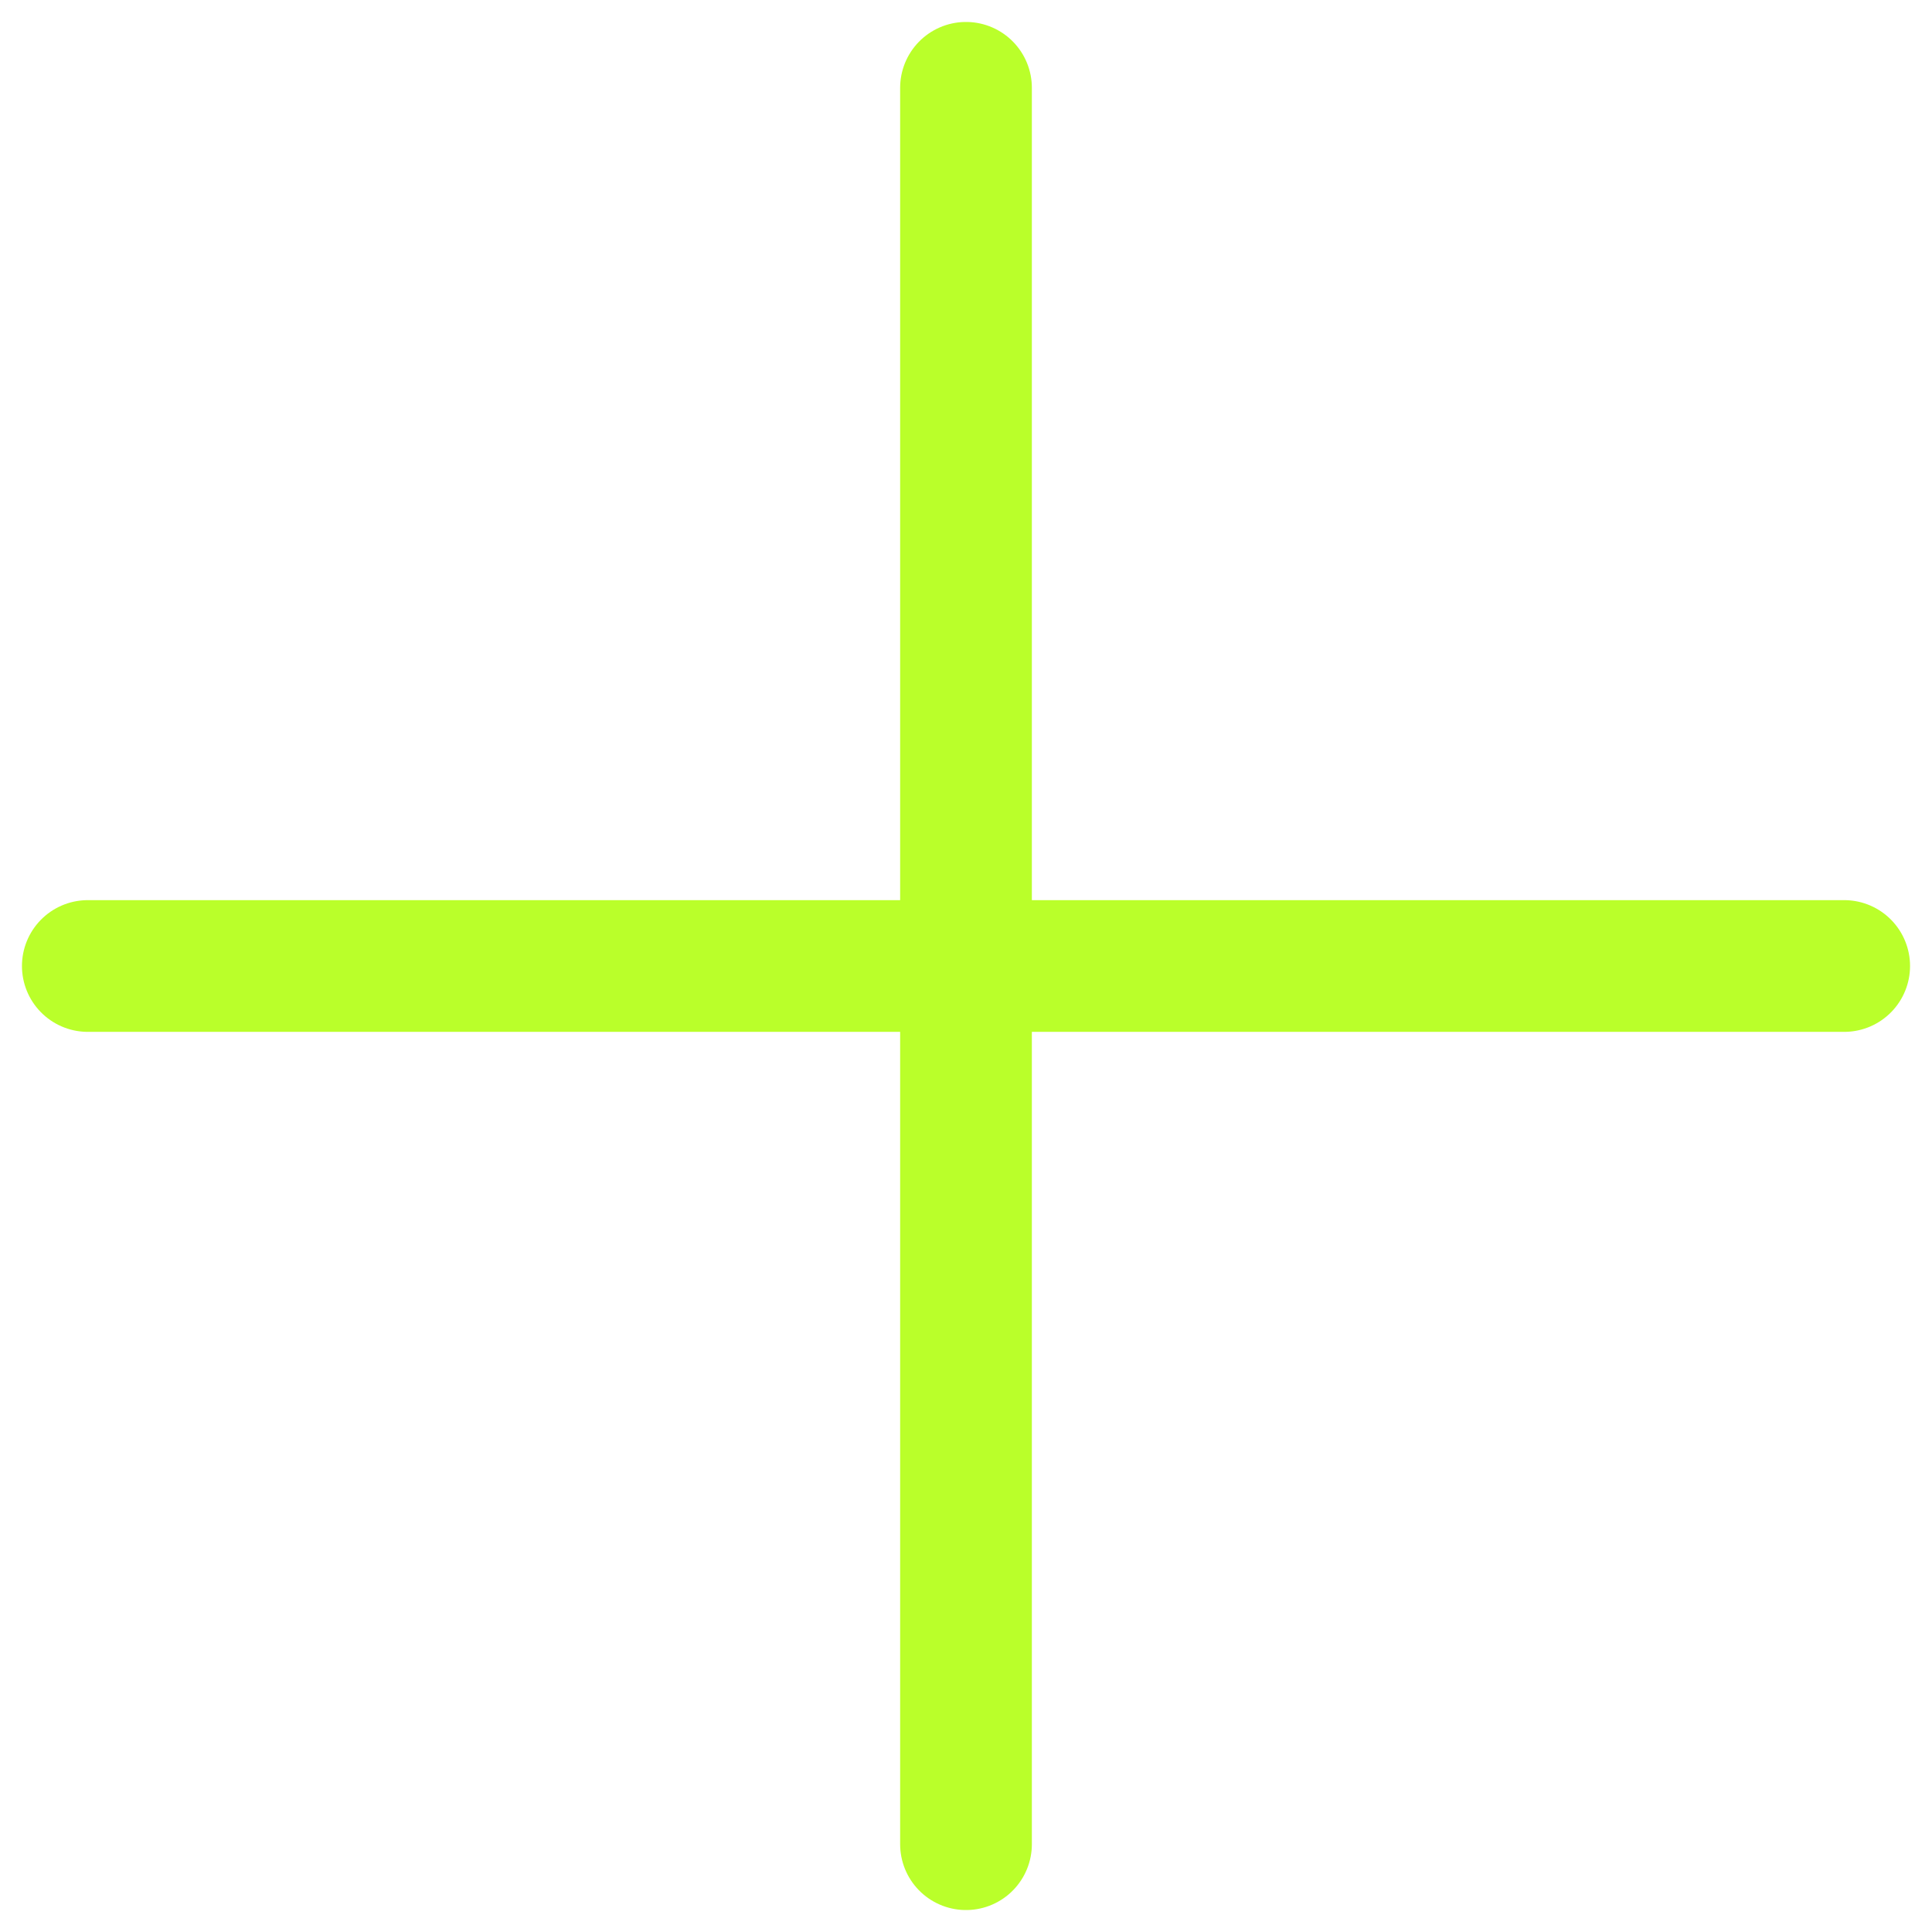
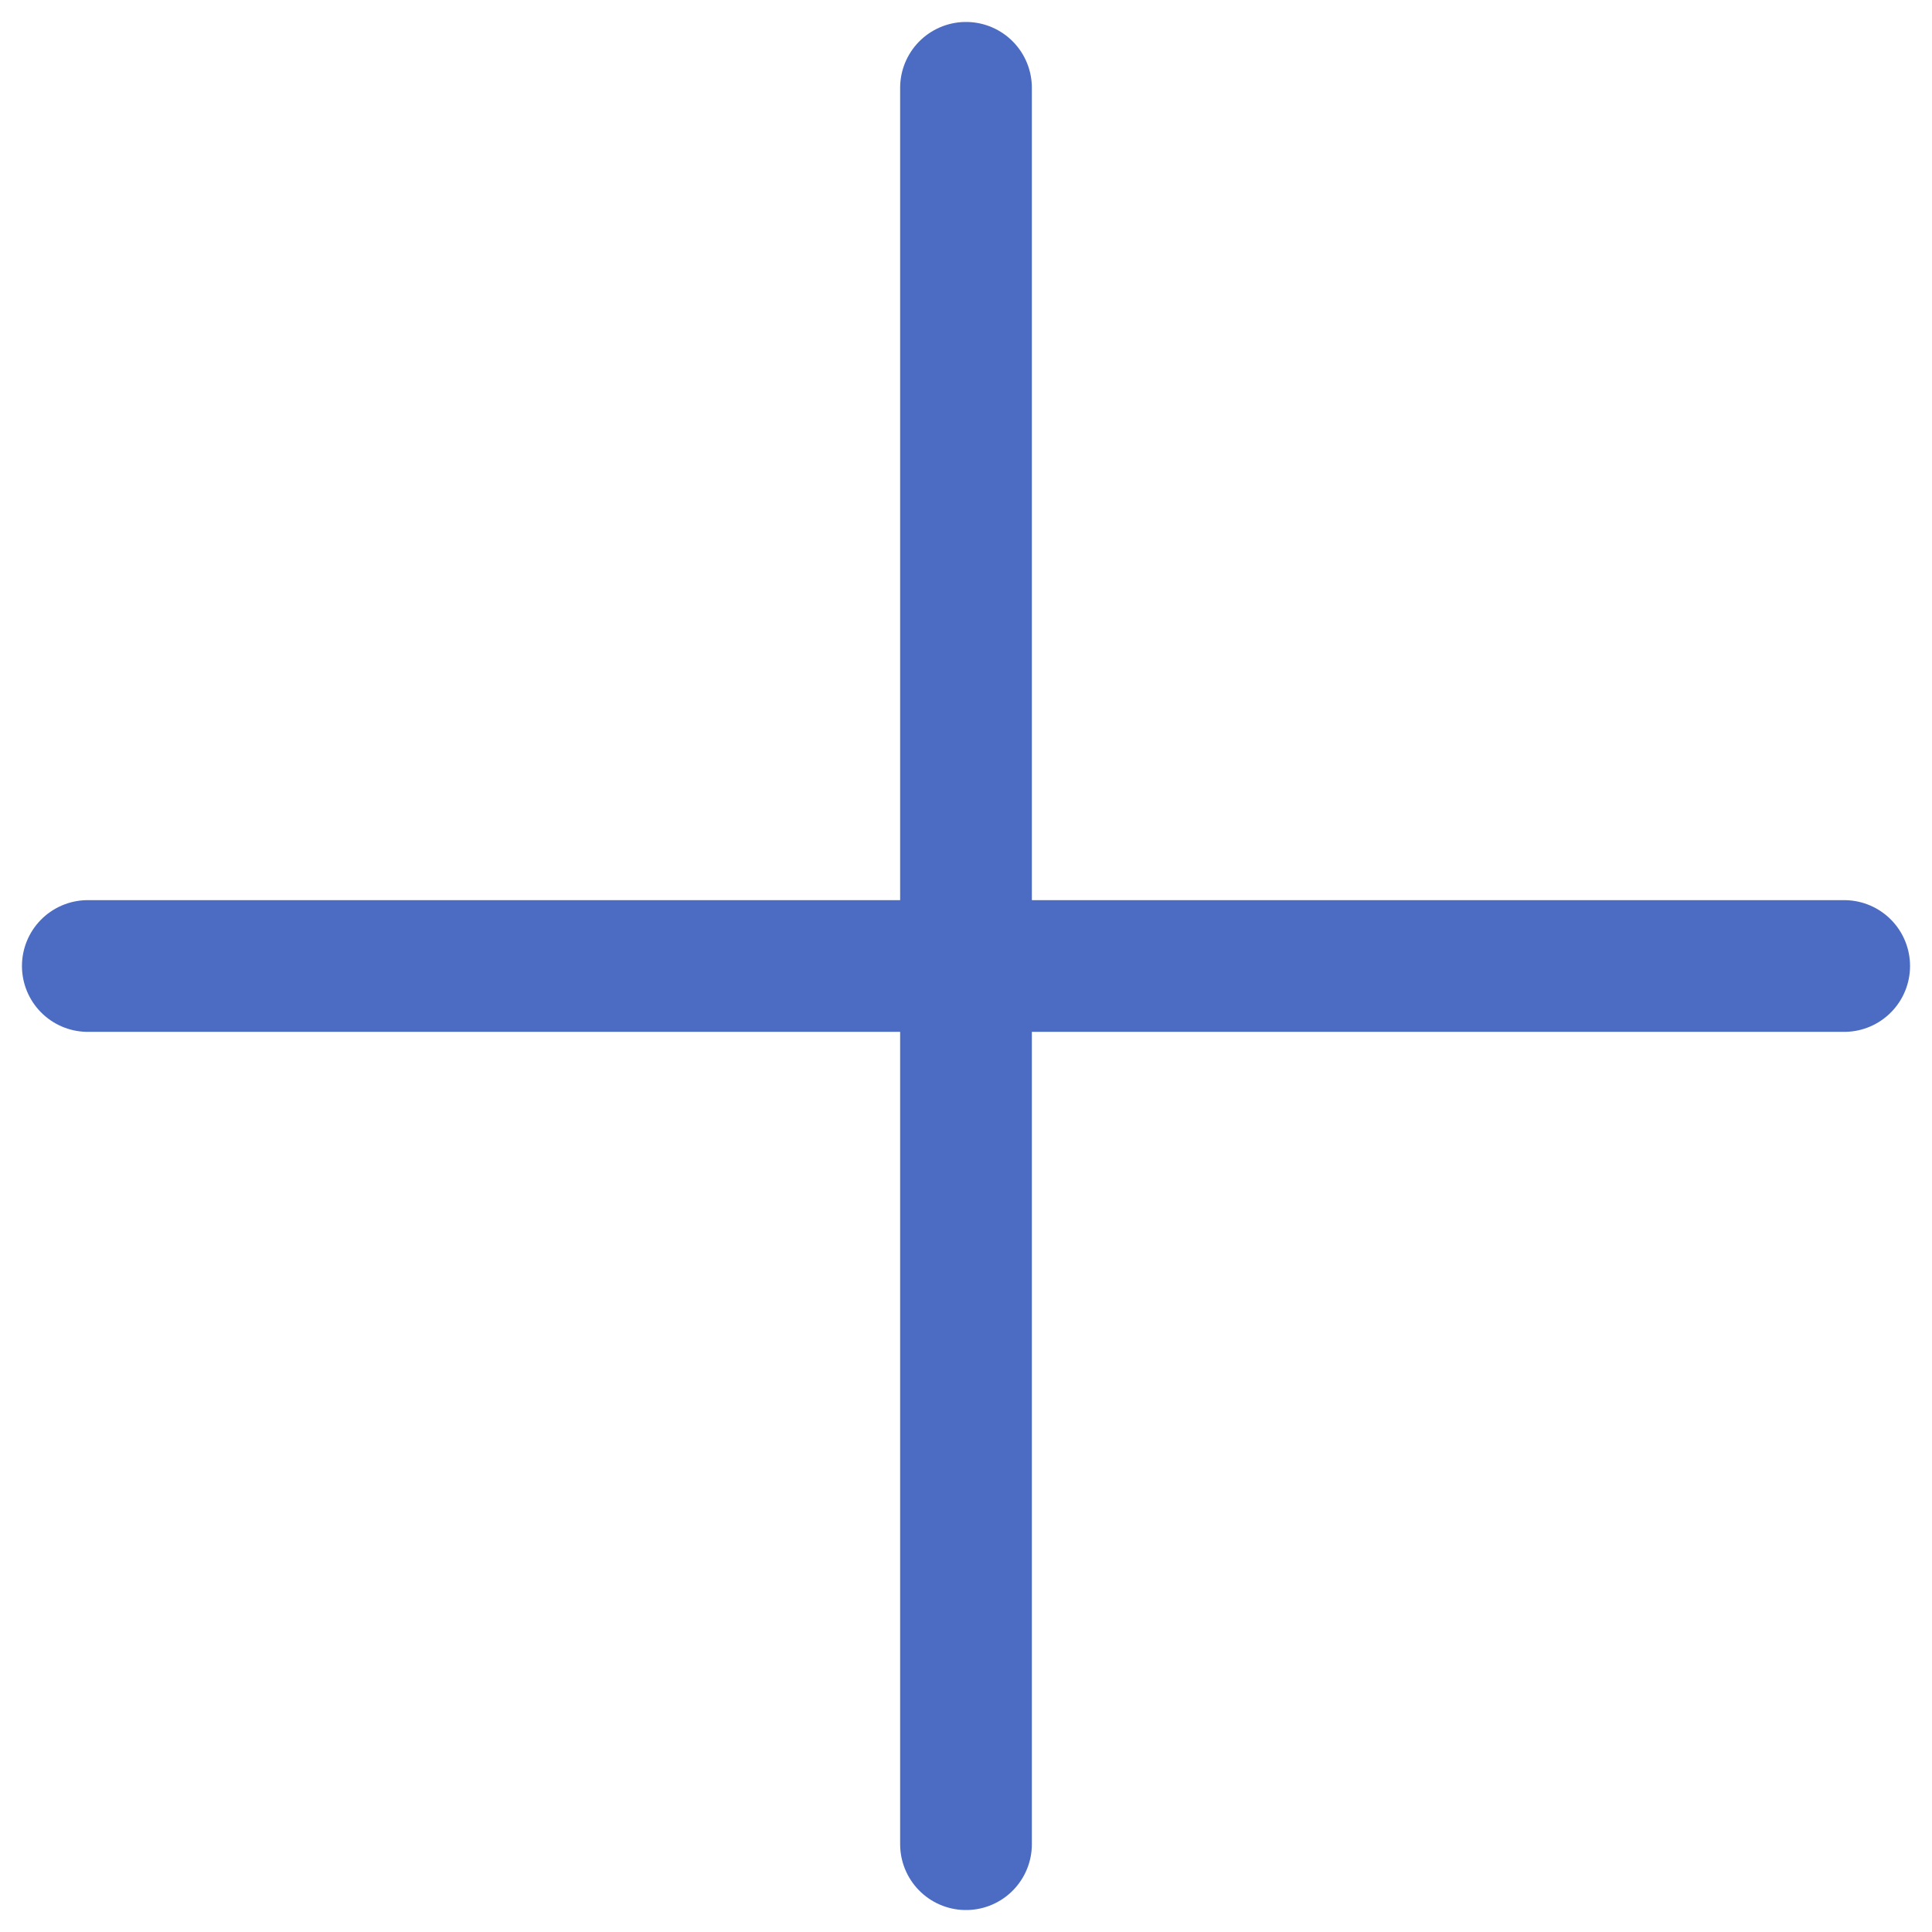
<svg xmlns="http://www.w3.org/2000/svg" width="22" height="22" viewBox="0 0 22 22" fill="none">
-   <path d="M11 21V11M11 1V11M11 11H21H1" stroke="#BAFF2A" stroke-width="1.5" stroke-linecap="round" stroke-linejoin="round" />
+   <path d="M11 21V11M11 1V11M11 11H21H1" stroke="#4B6CC2" stroke-width="1.5" stroke-linecap="round" stroke-linejoin="round" />
</svg>
